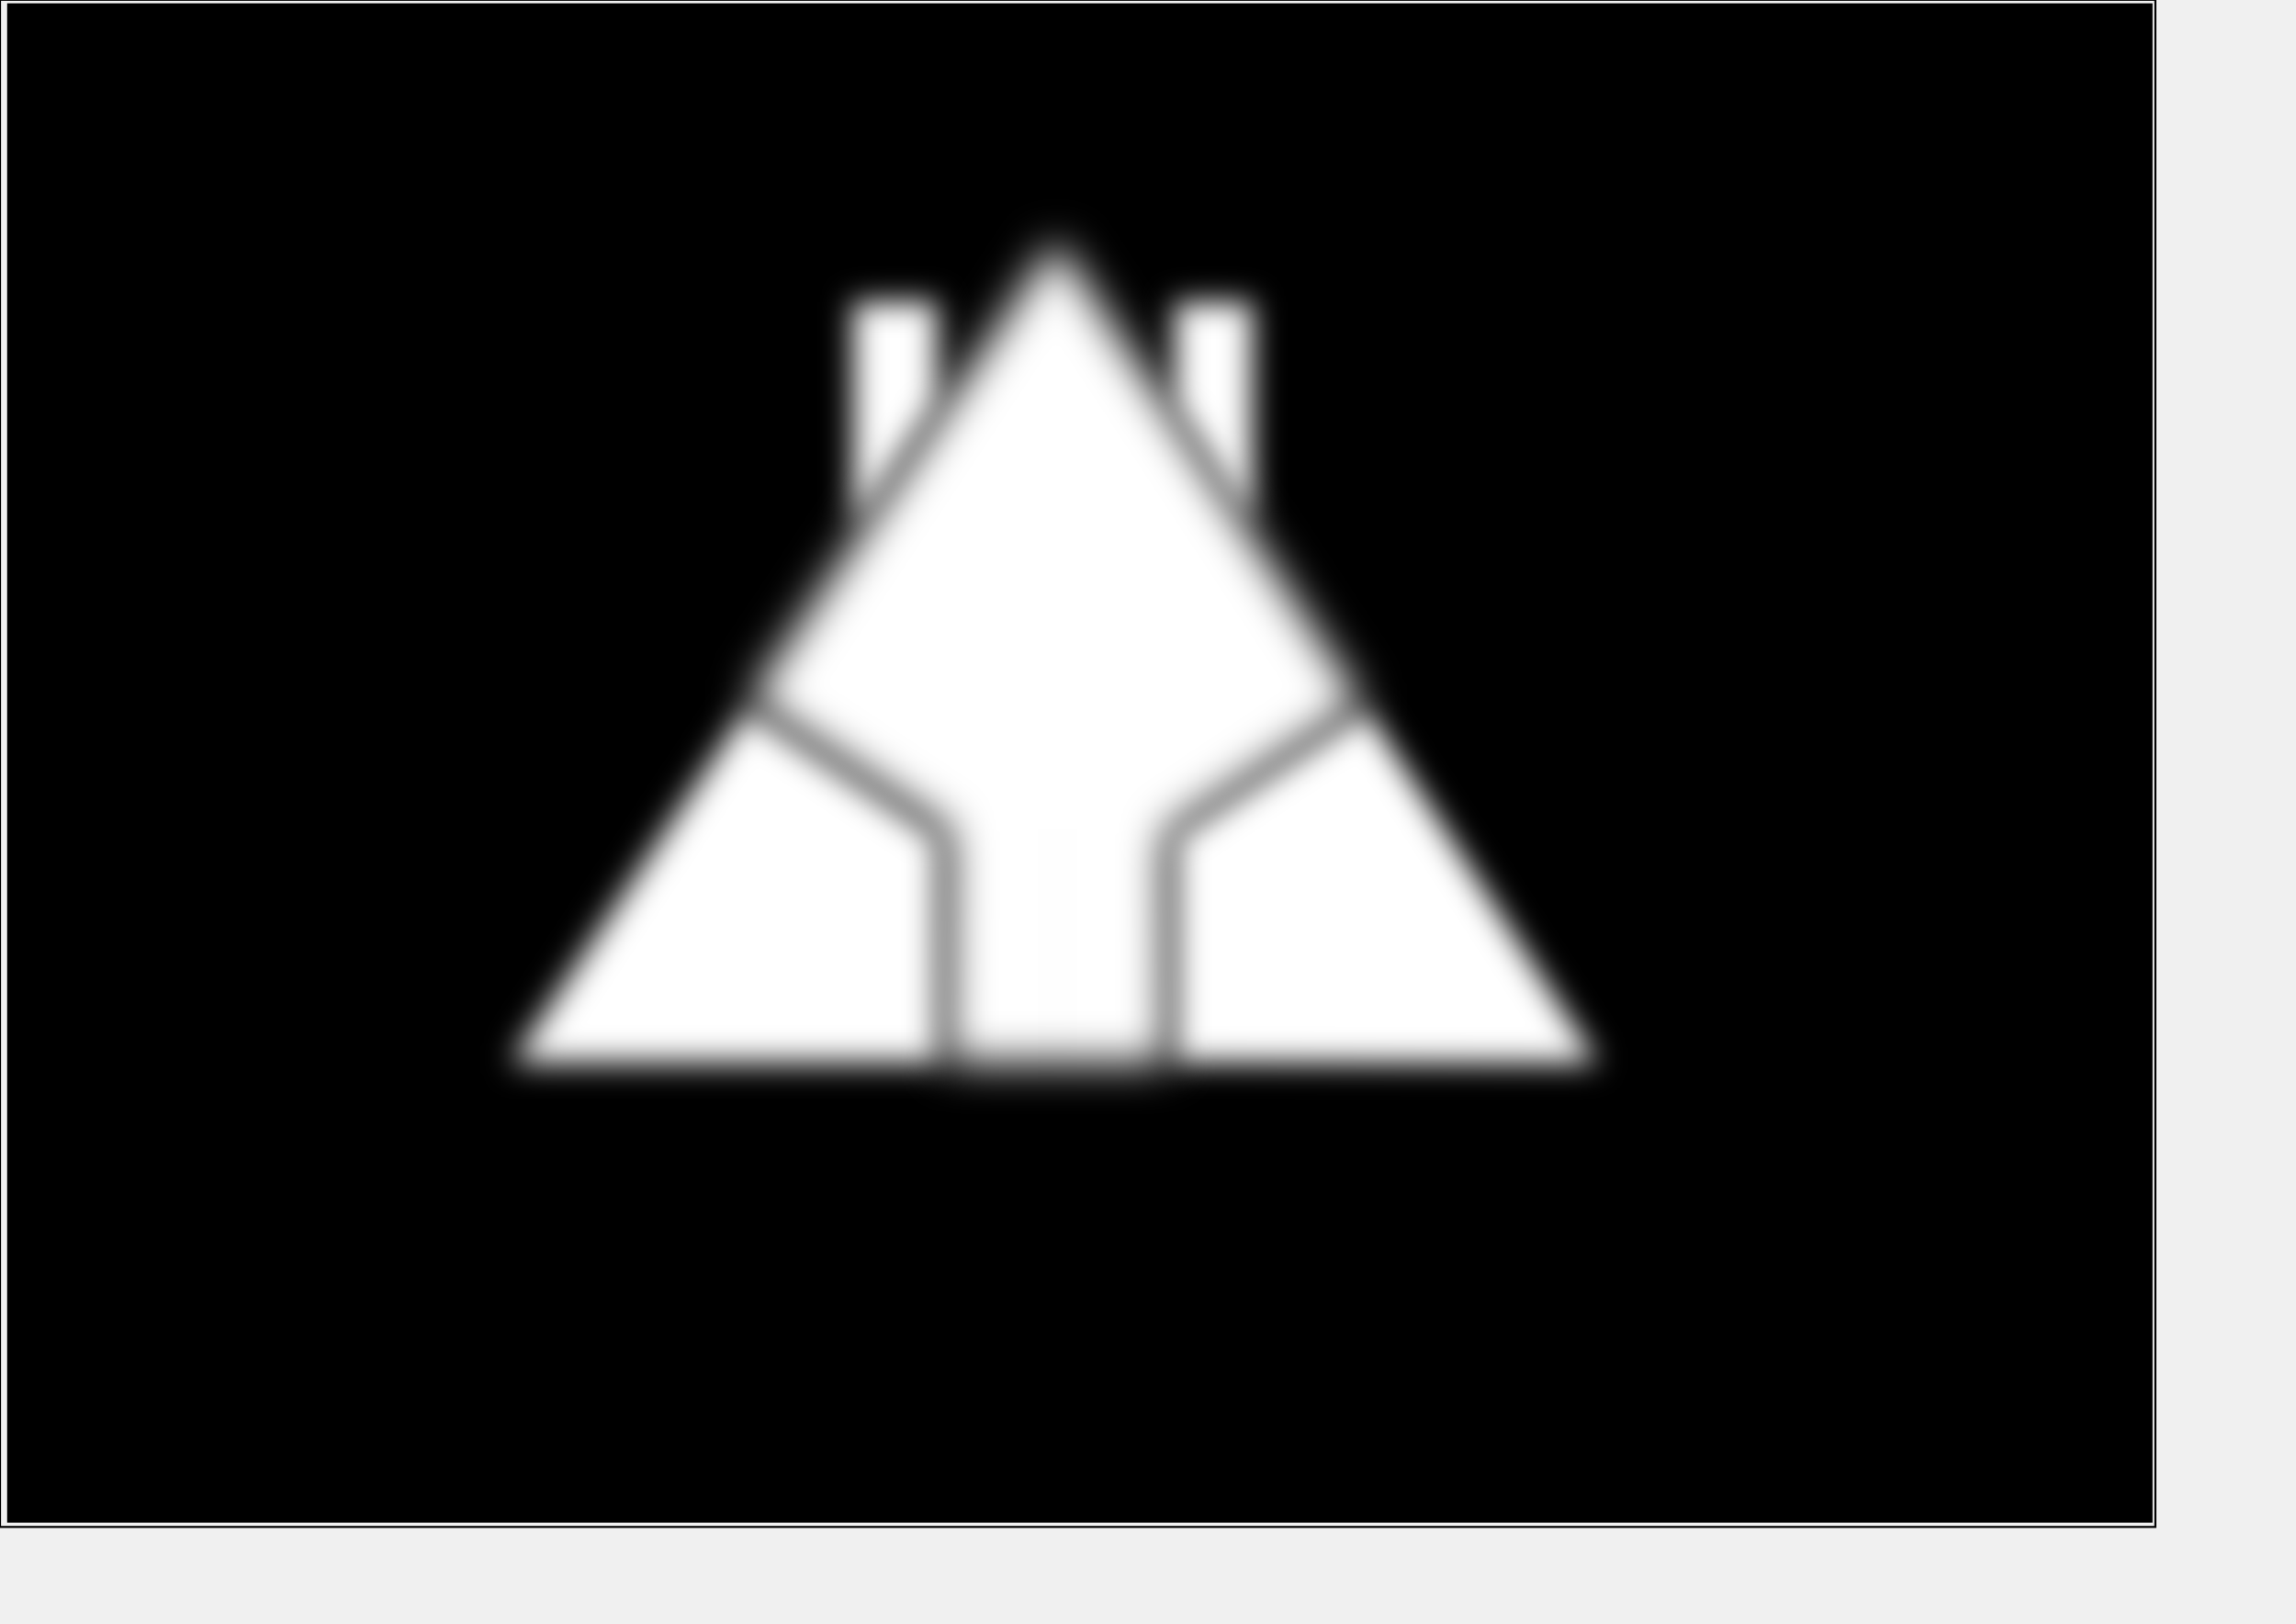
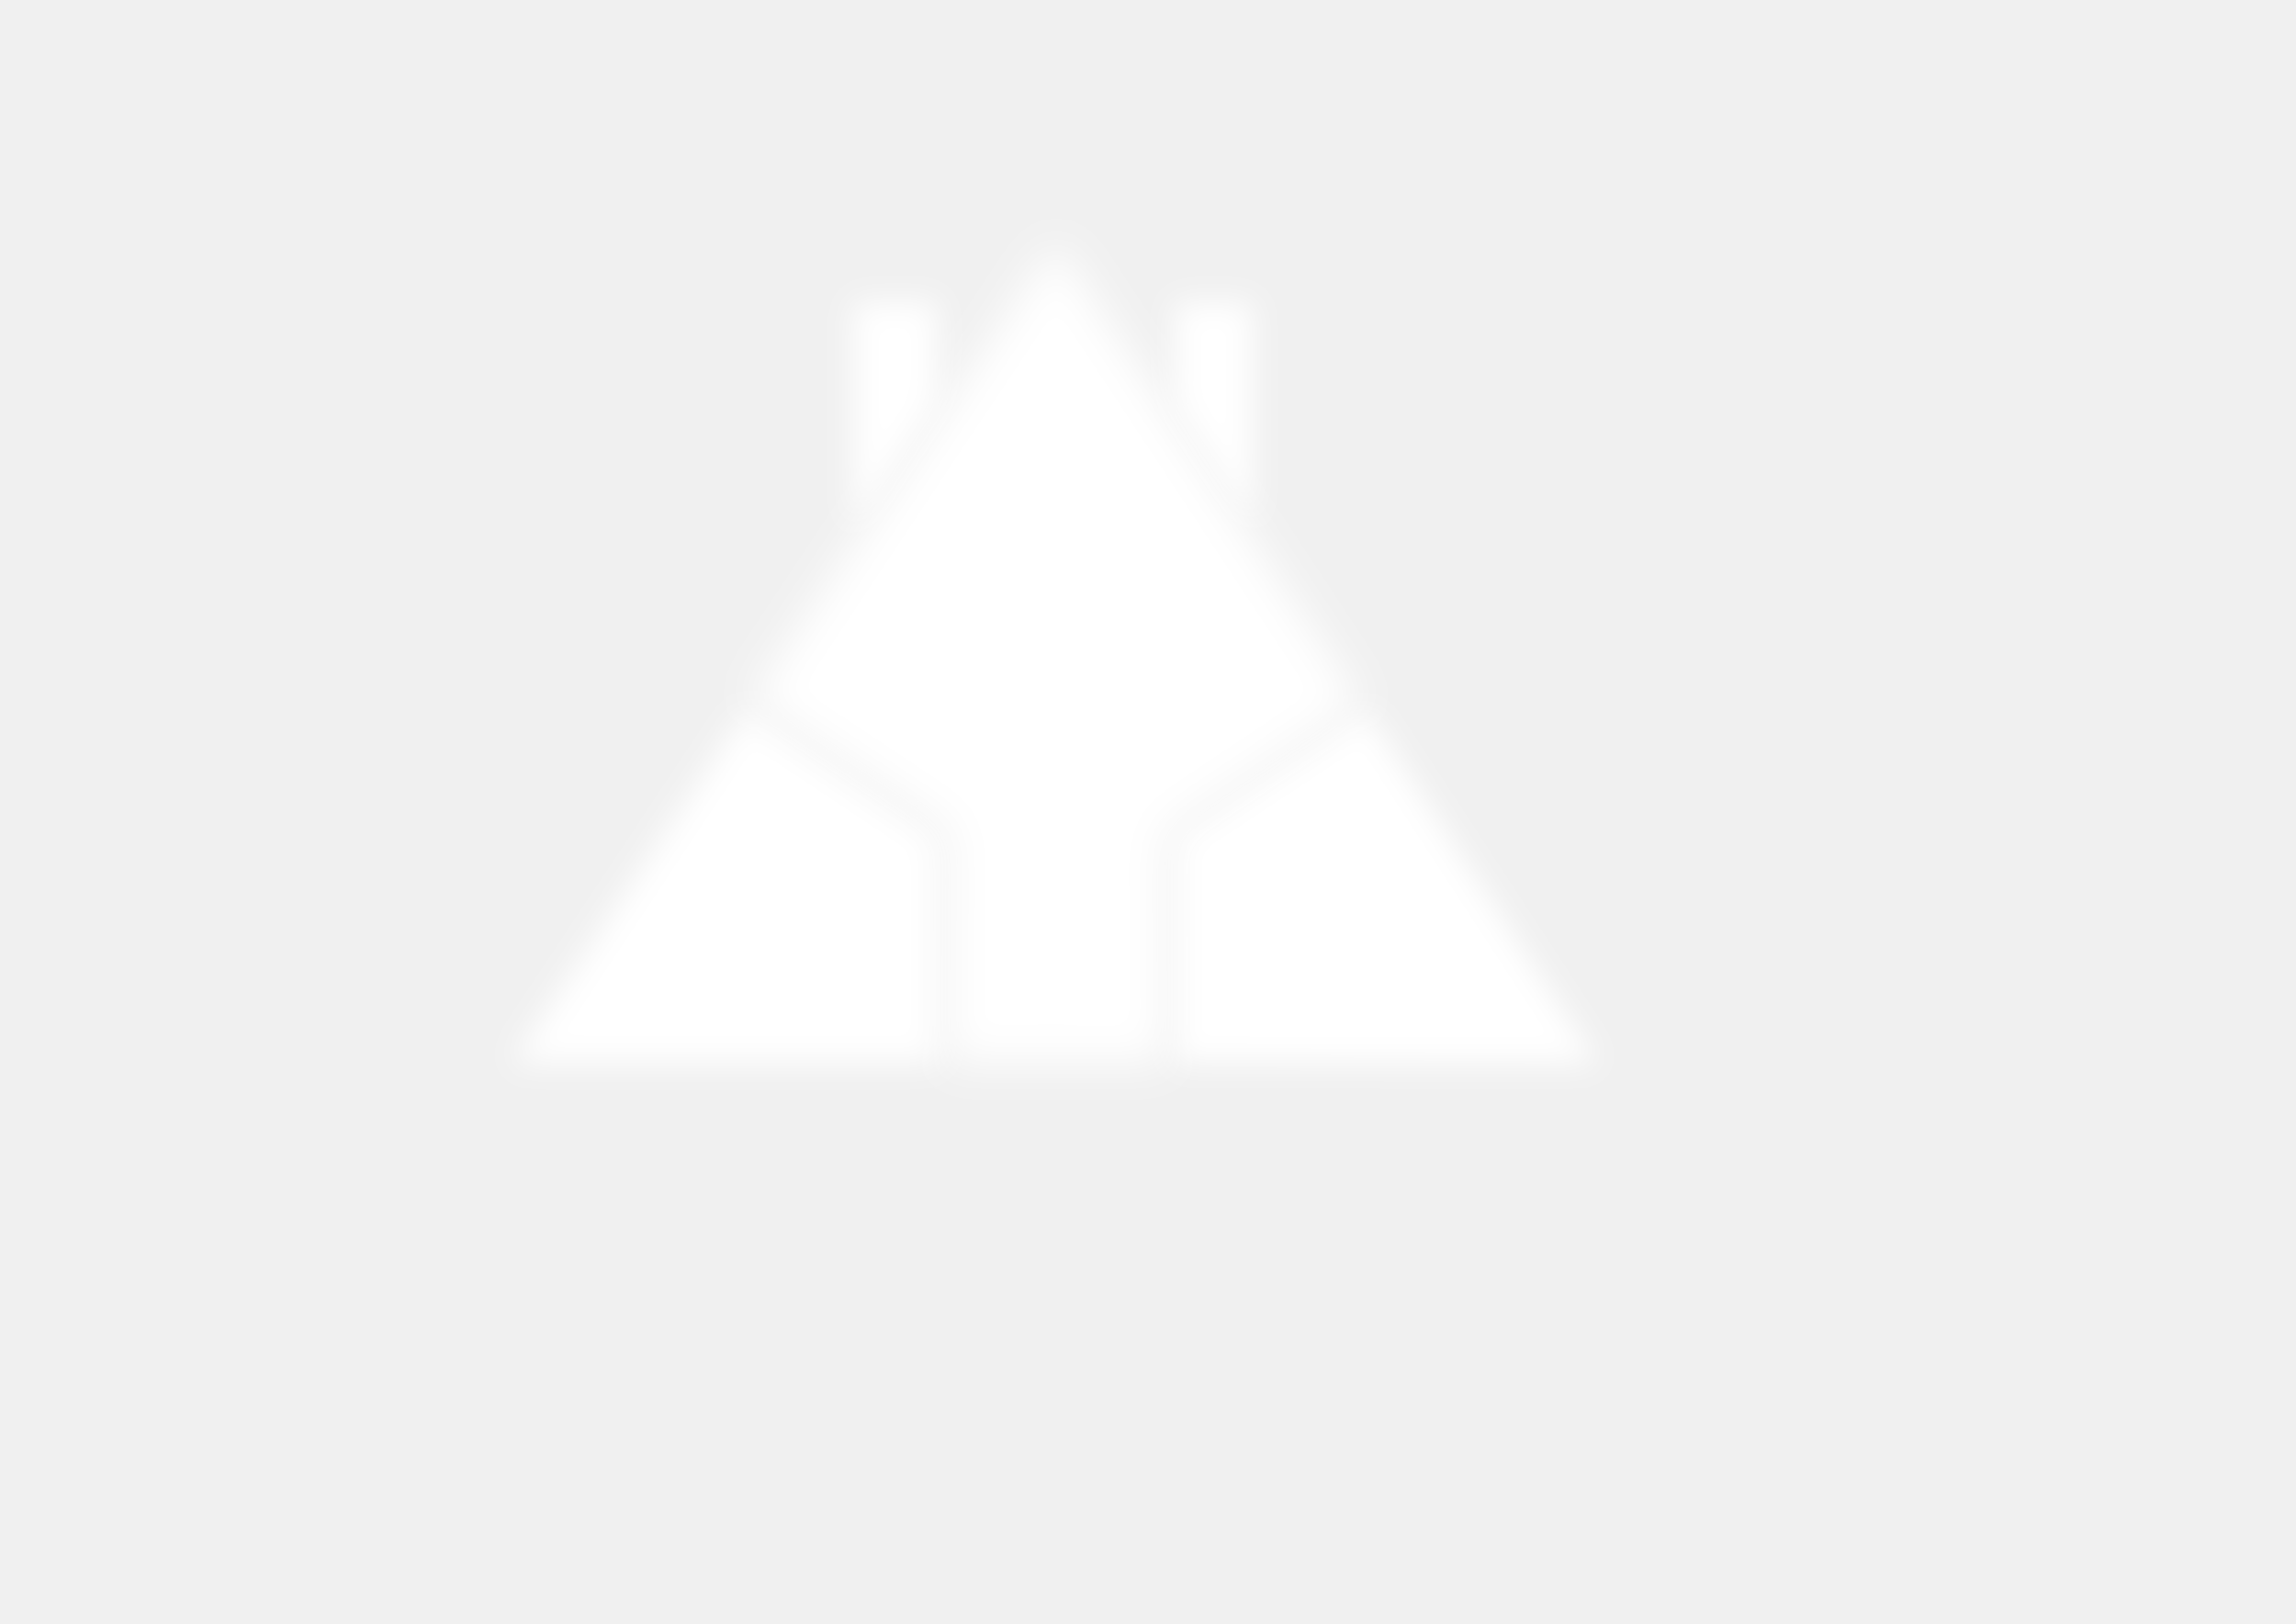
<svg xmlns="http://www.w3.org/2000/svg" width="297mm" height="210mm" id="svg2985" version="1.1">
  <defs id="defs2987">
    <filter id="filter4571" x="-0.088" width="1.176" y="-0.105" height="1.211">
      <feGaussianBlur stdDeviation="4.491" id="feGaussianBlur4573" />
    </filter>
    <filter id="filter4603" x="-0.088" width="1.175" y="-0.106" height="1.212">
      <feGaussianBlur stdDeviation="4.52" id="feGaussianBlur4605" />
    </filter>
    <filter id="filter4639">
      <feGaussianBlur stdDeviation="6.273" id="feGaussianBlur4641" />
    </filter>
    <filter id="filter4647" x="-0.093" width="1.186" y="-0.169" height="1.339">
      <feGaussianBlur stdDeviation="4.497" id="feGaussianBlur4649" />
    </filter>
  </defs>
-   <g id="layer2" style="display:inline">
-     <path style="fill:none;stroke:#000000;stroke-width:1px;stroke-linecap:butt;stroke-linejoin:miter;stroke-opacity:1" d="m 0,-0.112 1053.763,0 0,746.51 -1053.763,0 z" id="path3991" />
-     <path style="fill:#000000;stroke:none" d="m 3.496,372.955 0,-371.34 524.436,0 524.436,0 0,371.34 0,371.34 -524.436,0 -524.436,0 0,-371.34 z" id="path3993" />
-   </g>
  <g id="layer4" style="display:inline">
    <g id="g4671" transform="matrix(1.666417,0,0,1.666417,-339.7644,-194.7266)">
      <path id="path3951" d="m 478.63,428.13 0,-65.233 -55.685,-37.141 -67.948,102.353 z" style="fill:#ffffff;fill-opacity:1;stroke:#ffffff;stroke-width:0.999;stroke-linecap:butt;stroke-linejoin:miter;stroke-miterlimit:4;stroke-opacity:1;stroke-dasharray:none;display:inline;filter:url(#filter4603)" />
      <path id="path3951-9" d="m 549.348,428.013 0,-65.233 55.541,-36.709 66.796,102.209 z" style="fill:#ffffff;fill-opacity:1;stroke:#ffffff;stroke-width:1px;stroke-linecap:butt;stroke-linejoin:miter;stroke-opacity:1;display:inline;filter:url(#filter4571)" />
      <g style="display:inline;filter:url(#filter4639)" id="g4291">
        <path style="fill:#ffffff;fill-opacity:1;stroke:#ffffff;stroke-width:1px;stroke-linecap:butt;stroke-linejoin:miter;stroke-opacity:1" d="m 514.213,428.11 -31.932,0.025 0.42,-67.595 -58.022,-38.579 89.374,-133.959" id="path3971" />
        <path style="fill:#ffffff;fill-opacity:1;stroke:#ffffff;stroke-width:1px;stroke-linecap:butt;stroke-linejoin:miter;stroke-opacity:1;display:inline" d="m 514.192,428.144 31.644,0.025 -0.3,-66.858 57.158,-38.292 -88.917,-134.553" id="path3971-4" />
      </g>
      <g style="filter:url(#filter4647)" id="g4503">
        <path style="fill:#ffffff;fill-opacity:1;stroke:#ffffff;stroke-width:1px;stroke-linecap:butt;stroke-linejoin:miter;stroke-opacity:1" d="m 549.076,235.315 0,-29.223 21.737,0 0,62.333 z" id="path4492" />
        <path style="fill:#ffffff;fill-opacity:1;stroke:#ffffff;stroke-width:1px;stroke-linecap:butt;stroke-linejoin:miter;stroke-opacity:1" d="m 478.222,205.814 0,28.706 -23.51,35.057 0,-63.559 z" id="path4501" />
      </g>
    </g>
  </g>
</svg>
